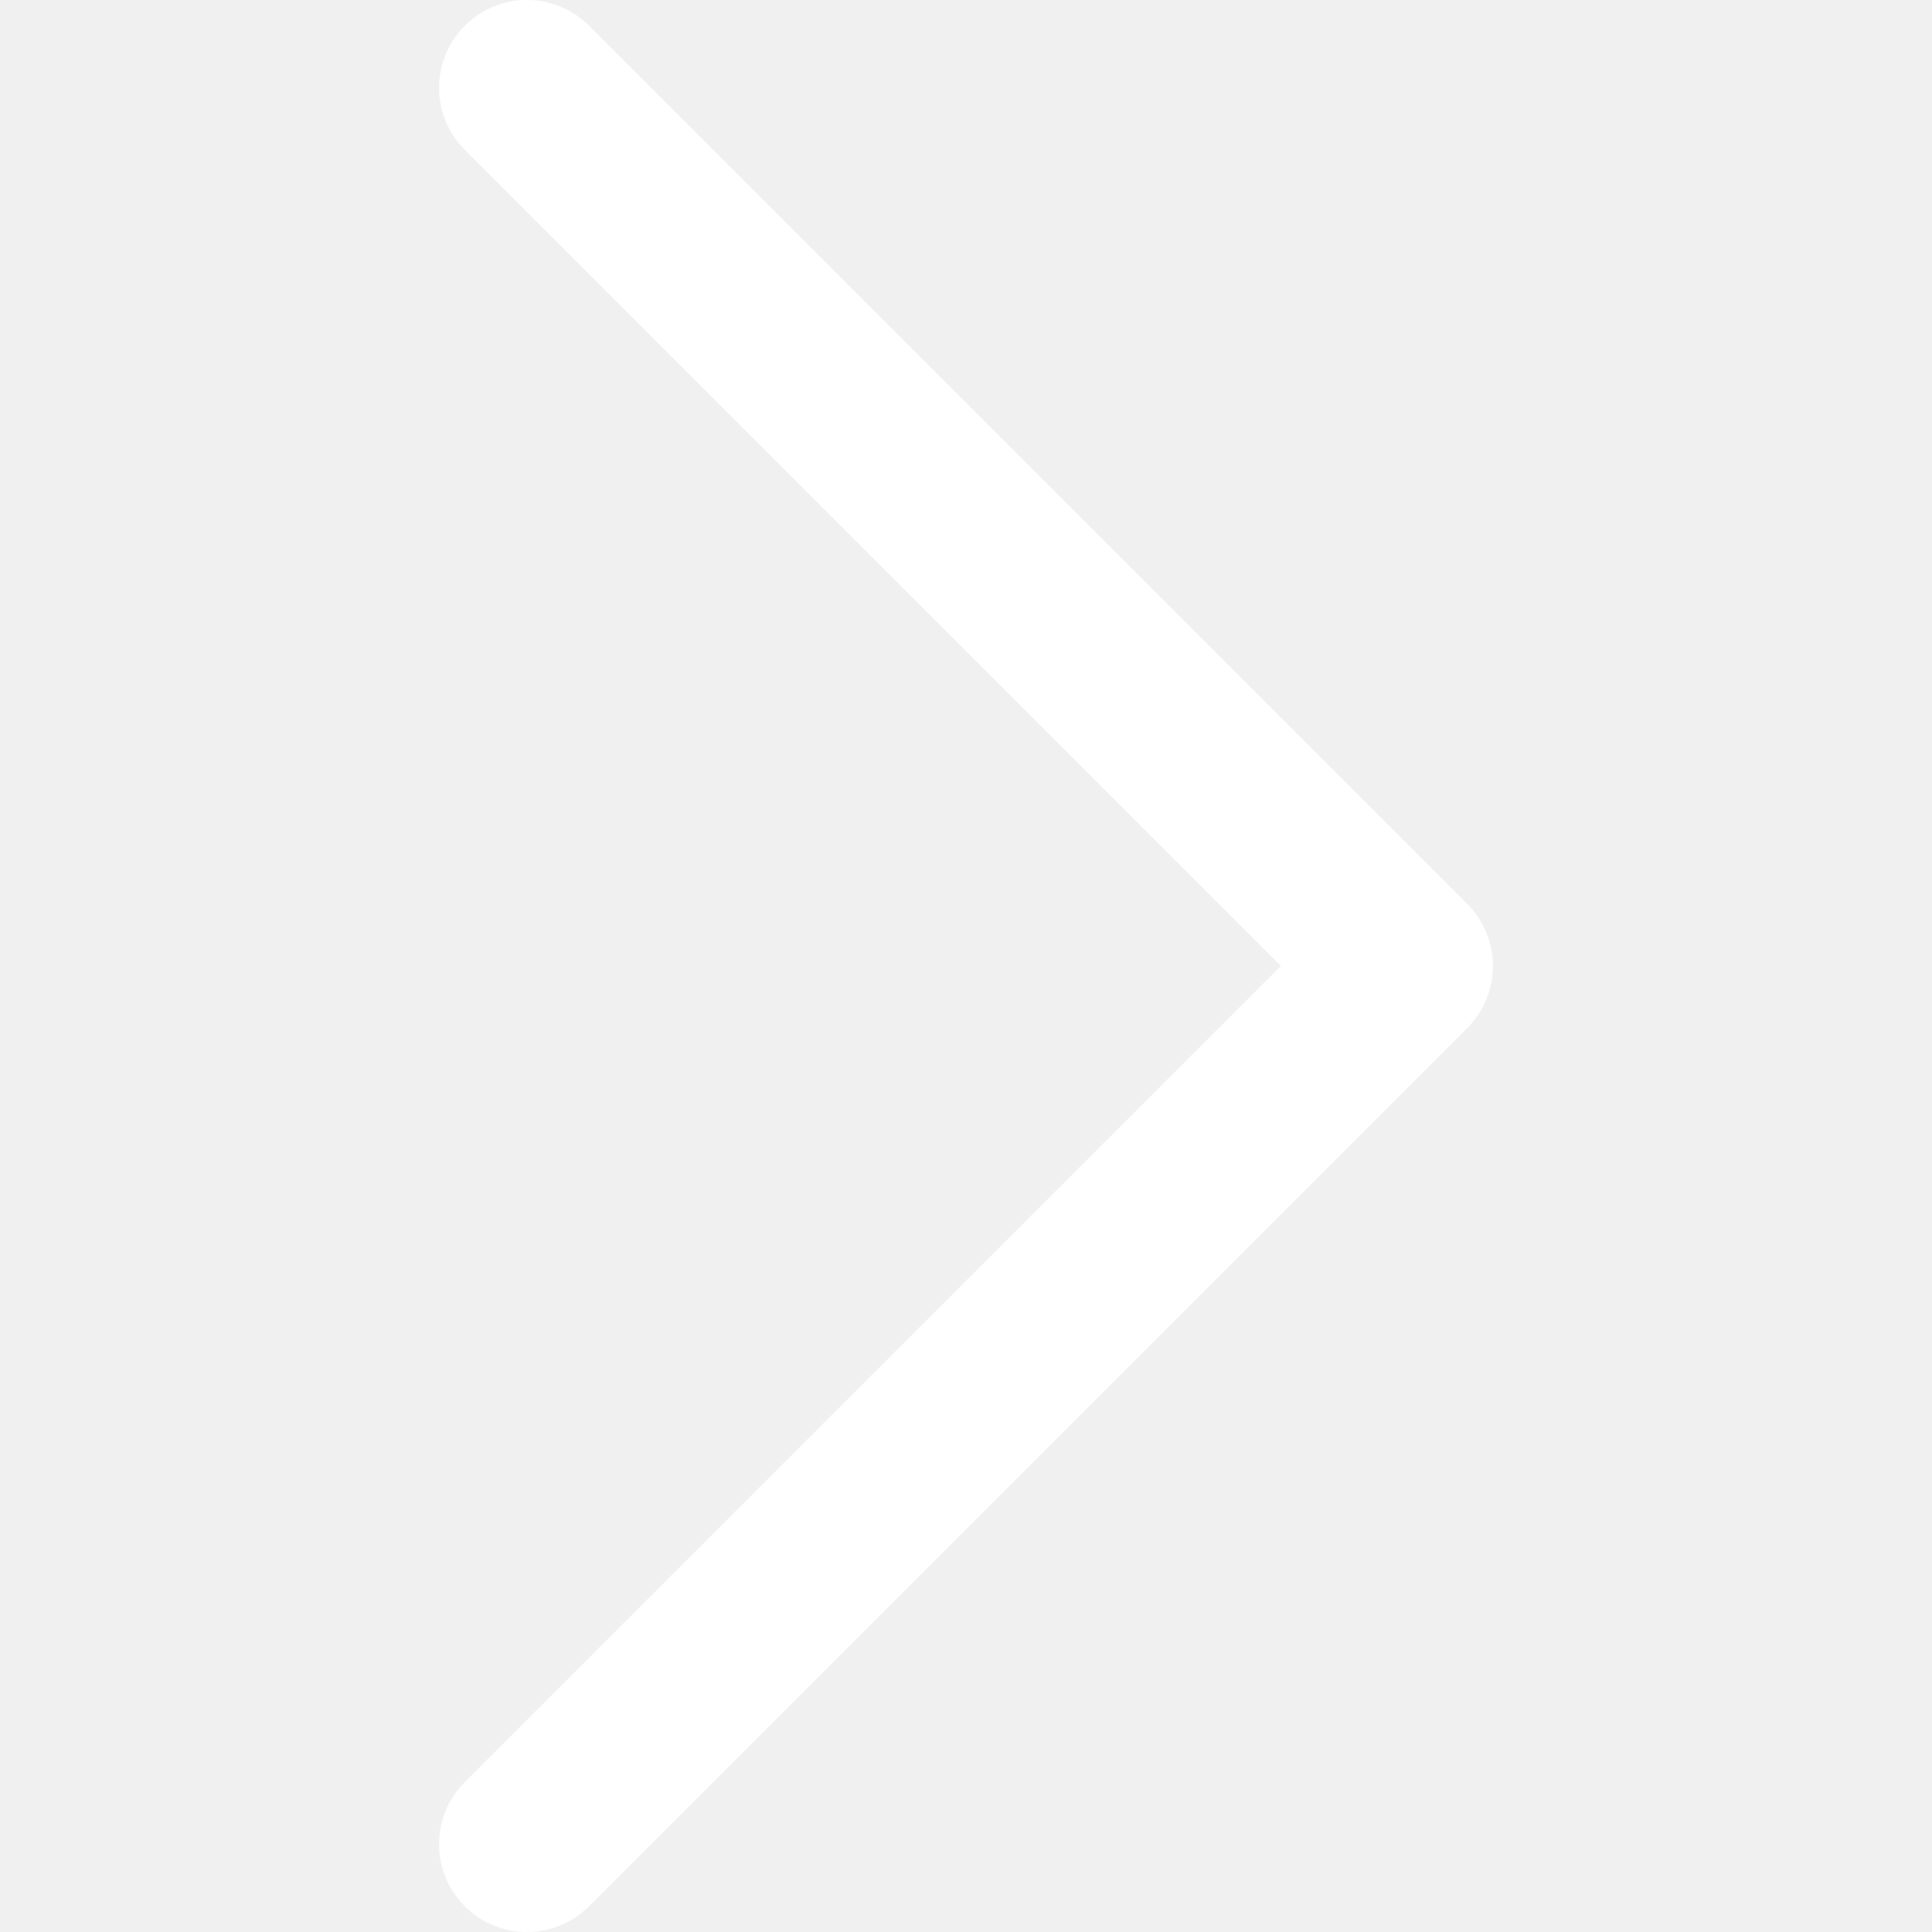
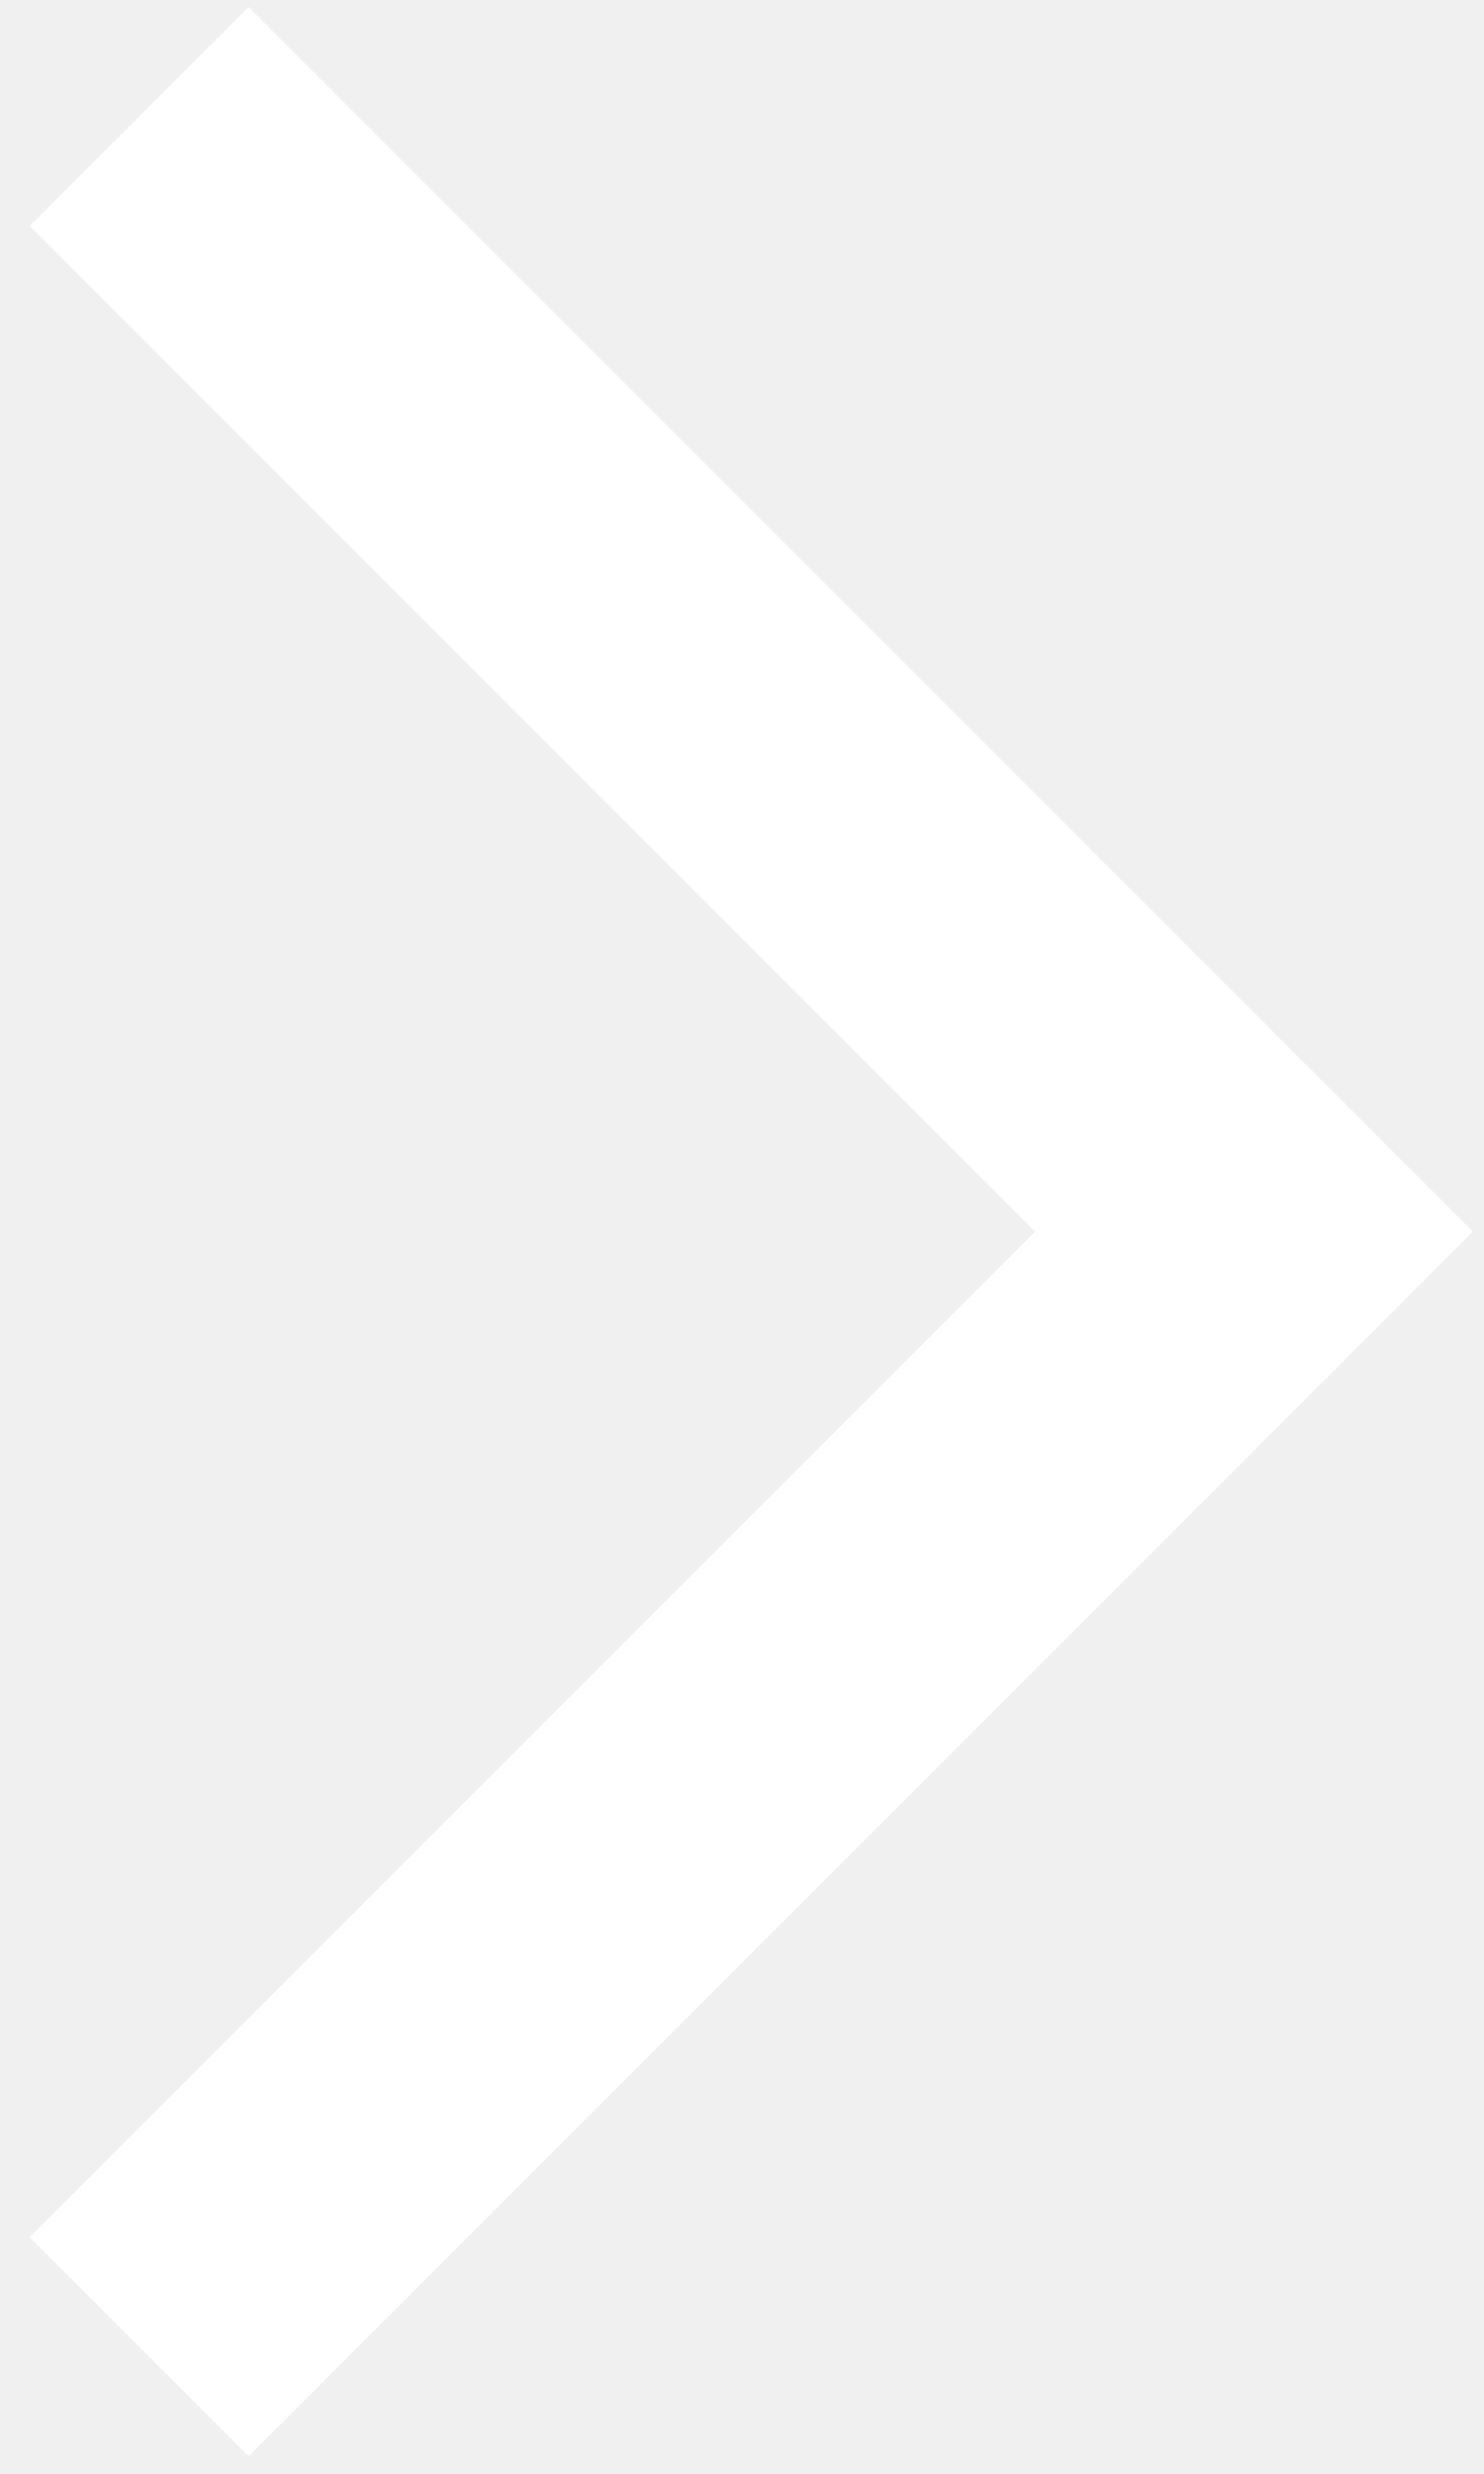
- <svg xmlns="http://www.w3.org/2000/svg" version="1.1" id="Layer_1" x="0px" y="0px" viewBox="0 0 330 330" style="enable-background:new 0 0 330 330;" xml:space="preserve">
-   <path id="XMLID_222_" d="M250.606,154.389l-150-149.996c-5.857-5.858-15.355-5.858-21.213,0.001  c-5.857,5.858-5.857,15.355,0.001,21.213l139.393,139.39L79.393,304.394c-5.857,5.858-5.857,15.355,0.001,21.213  C82.322,328.536,86.161,330,90,330s7.678-1.464,10.607-4.394l149.999-150.004c2.814-2.813,4.394-6.628,4.394-10.606  C255,161.018,253.42,157.202,250.606,154.389z" fill="white" />
+ <svg xmlns="http://www.w3.org/2000/svg" width="48" height="80" viewBox="0 0 48 80" fill="none">
+   <path d="M0.96 72.346L8.04 79.426L47.64 39.826L8.04 0.226L0.96 7.306L33.48 39.826L0.96 72.346Z" fill="white" />
</svg>
